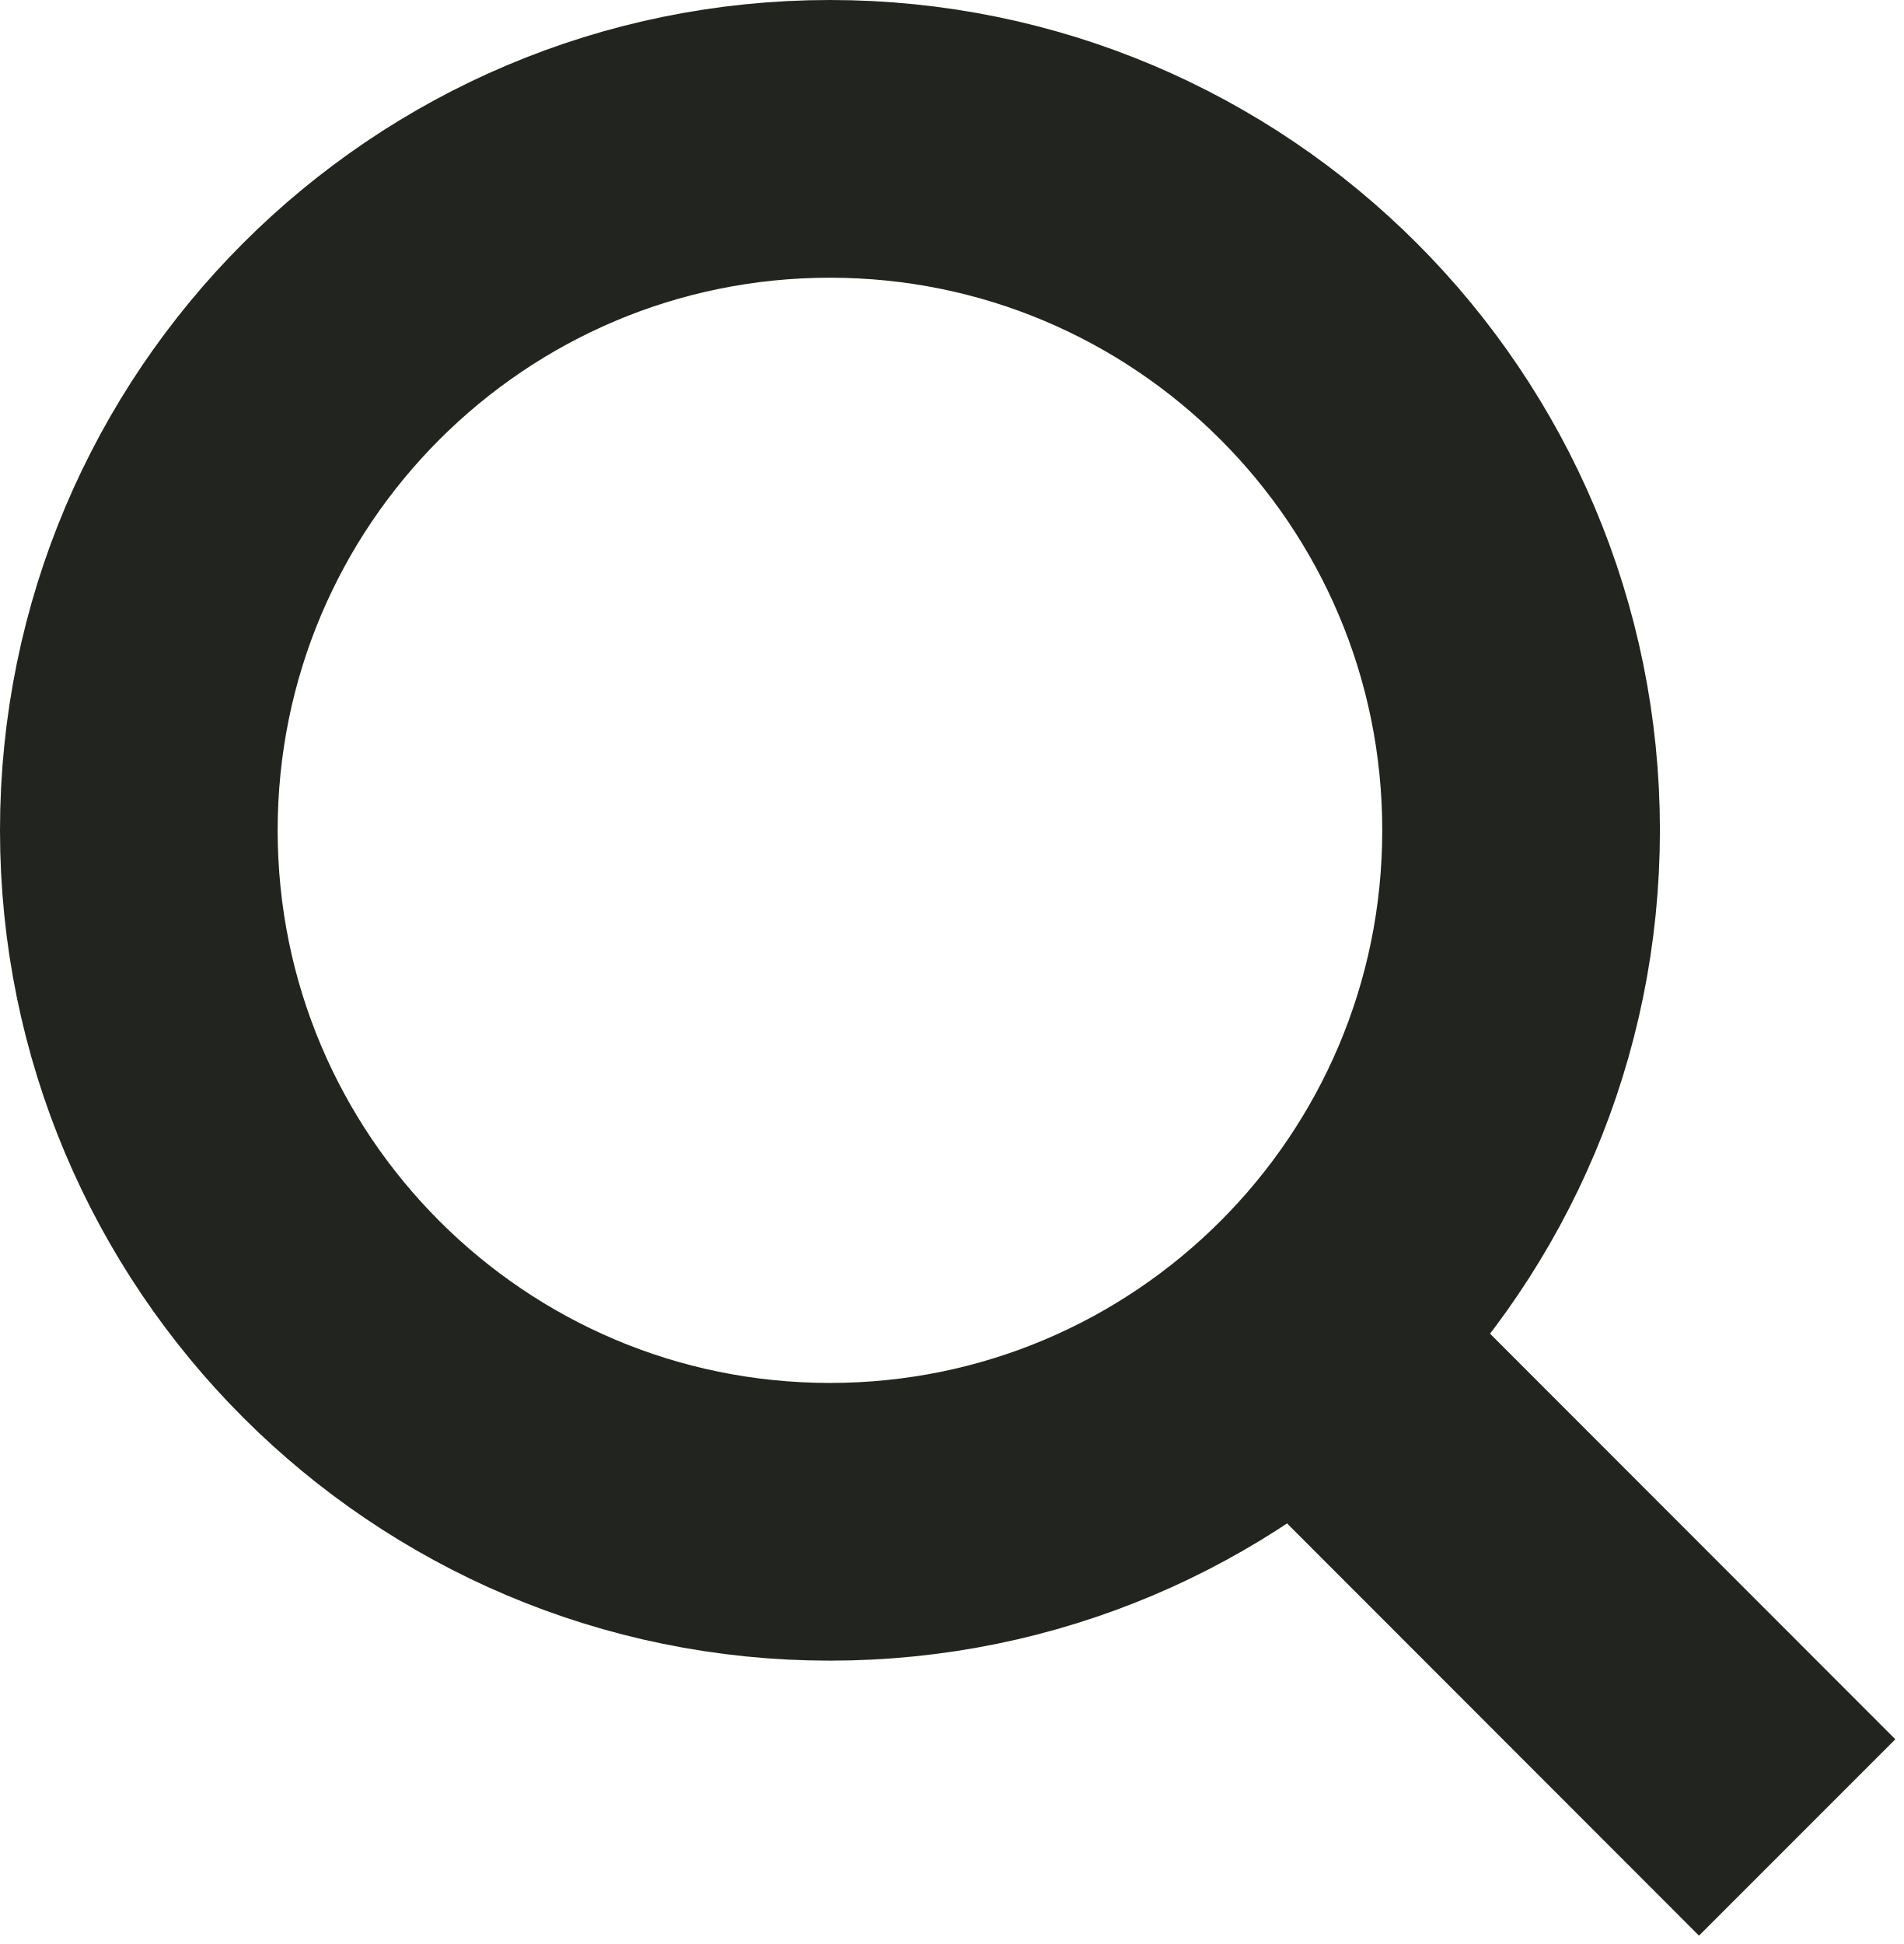
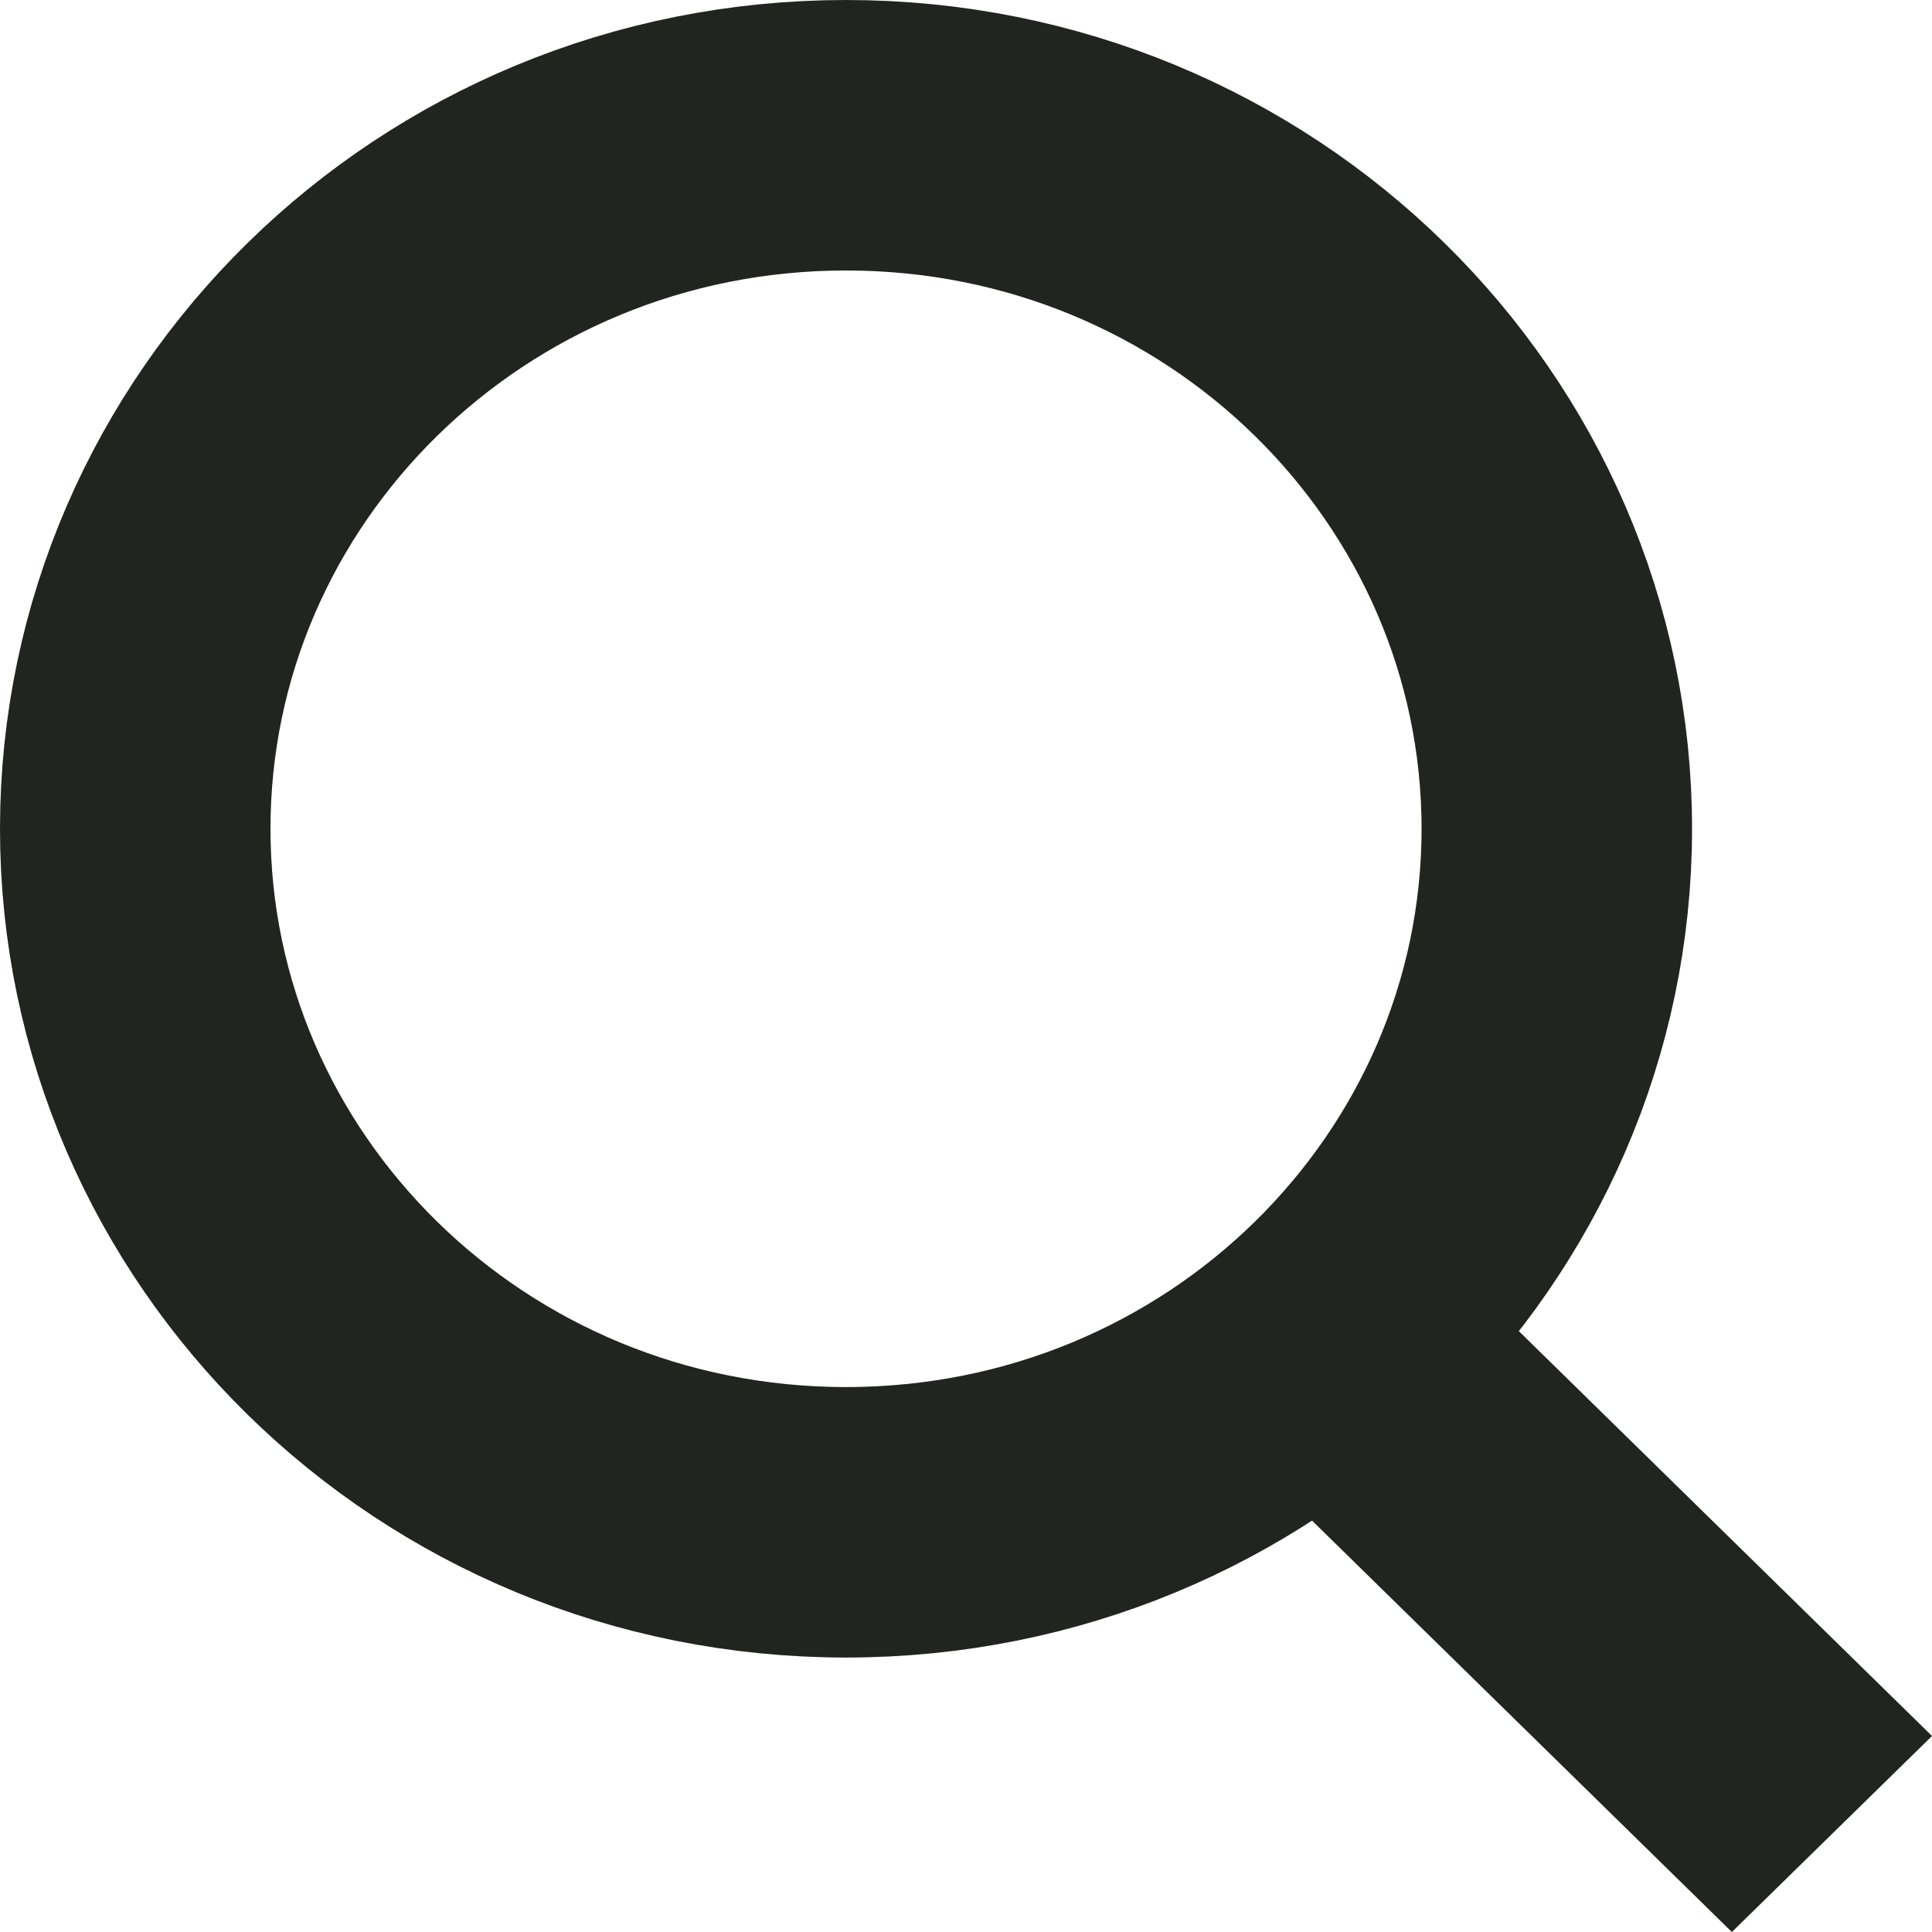
- <svg xmlns="http://www.w3.org/2000/svg" width="48" height="49" viewBox="0 0 48 49" fill="none">
-   <path d="M38.347 20.929C38.347 30.556 30.545 38.358 20.923 38.358C11.302 38.358 3.5 30.556 3.5 20.929C3.5 11.302 11.302 3.5 20.923 3.5C30.545 3.5 38.347 11.302 38.347 20.929Z" stroke="#22241F" stroke-width="7" />
-   <rect width="7" height="19.567" transform="matrix(0.707107 -0.707107 0.70691 0.707303 29 34.9497)" fill="#22241F" />
+ <svg xmlns="http://www.w3.org/2000/svg" width="50" height="50" viewBox="0 0 50 50" fill="none">
+   <path d="M40.29 21.449C40.29 31.294 32.122 39.397 21.895 39.397C11.667 39.397 3.5 31.294 3.5 21.449C3.5 11.604 11.667 3.5 21.895 3.5C32.122 3.5 40.29 11.604 40.29 21.449Z" stroke="#22241F" stroke-width="7" />
+   <rect width="7.25" height="20.265" transform="matrix(0.714446 -0.69969 0.714252 0.699889 30.3464 35.8171)" fill="#22241F" />
</svg>
